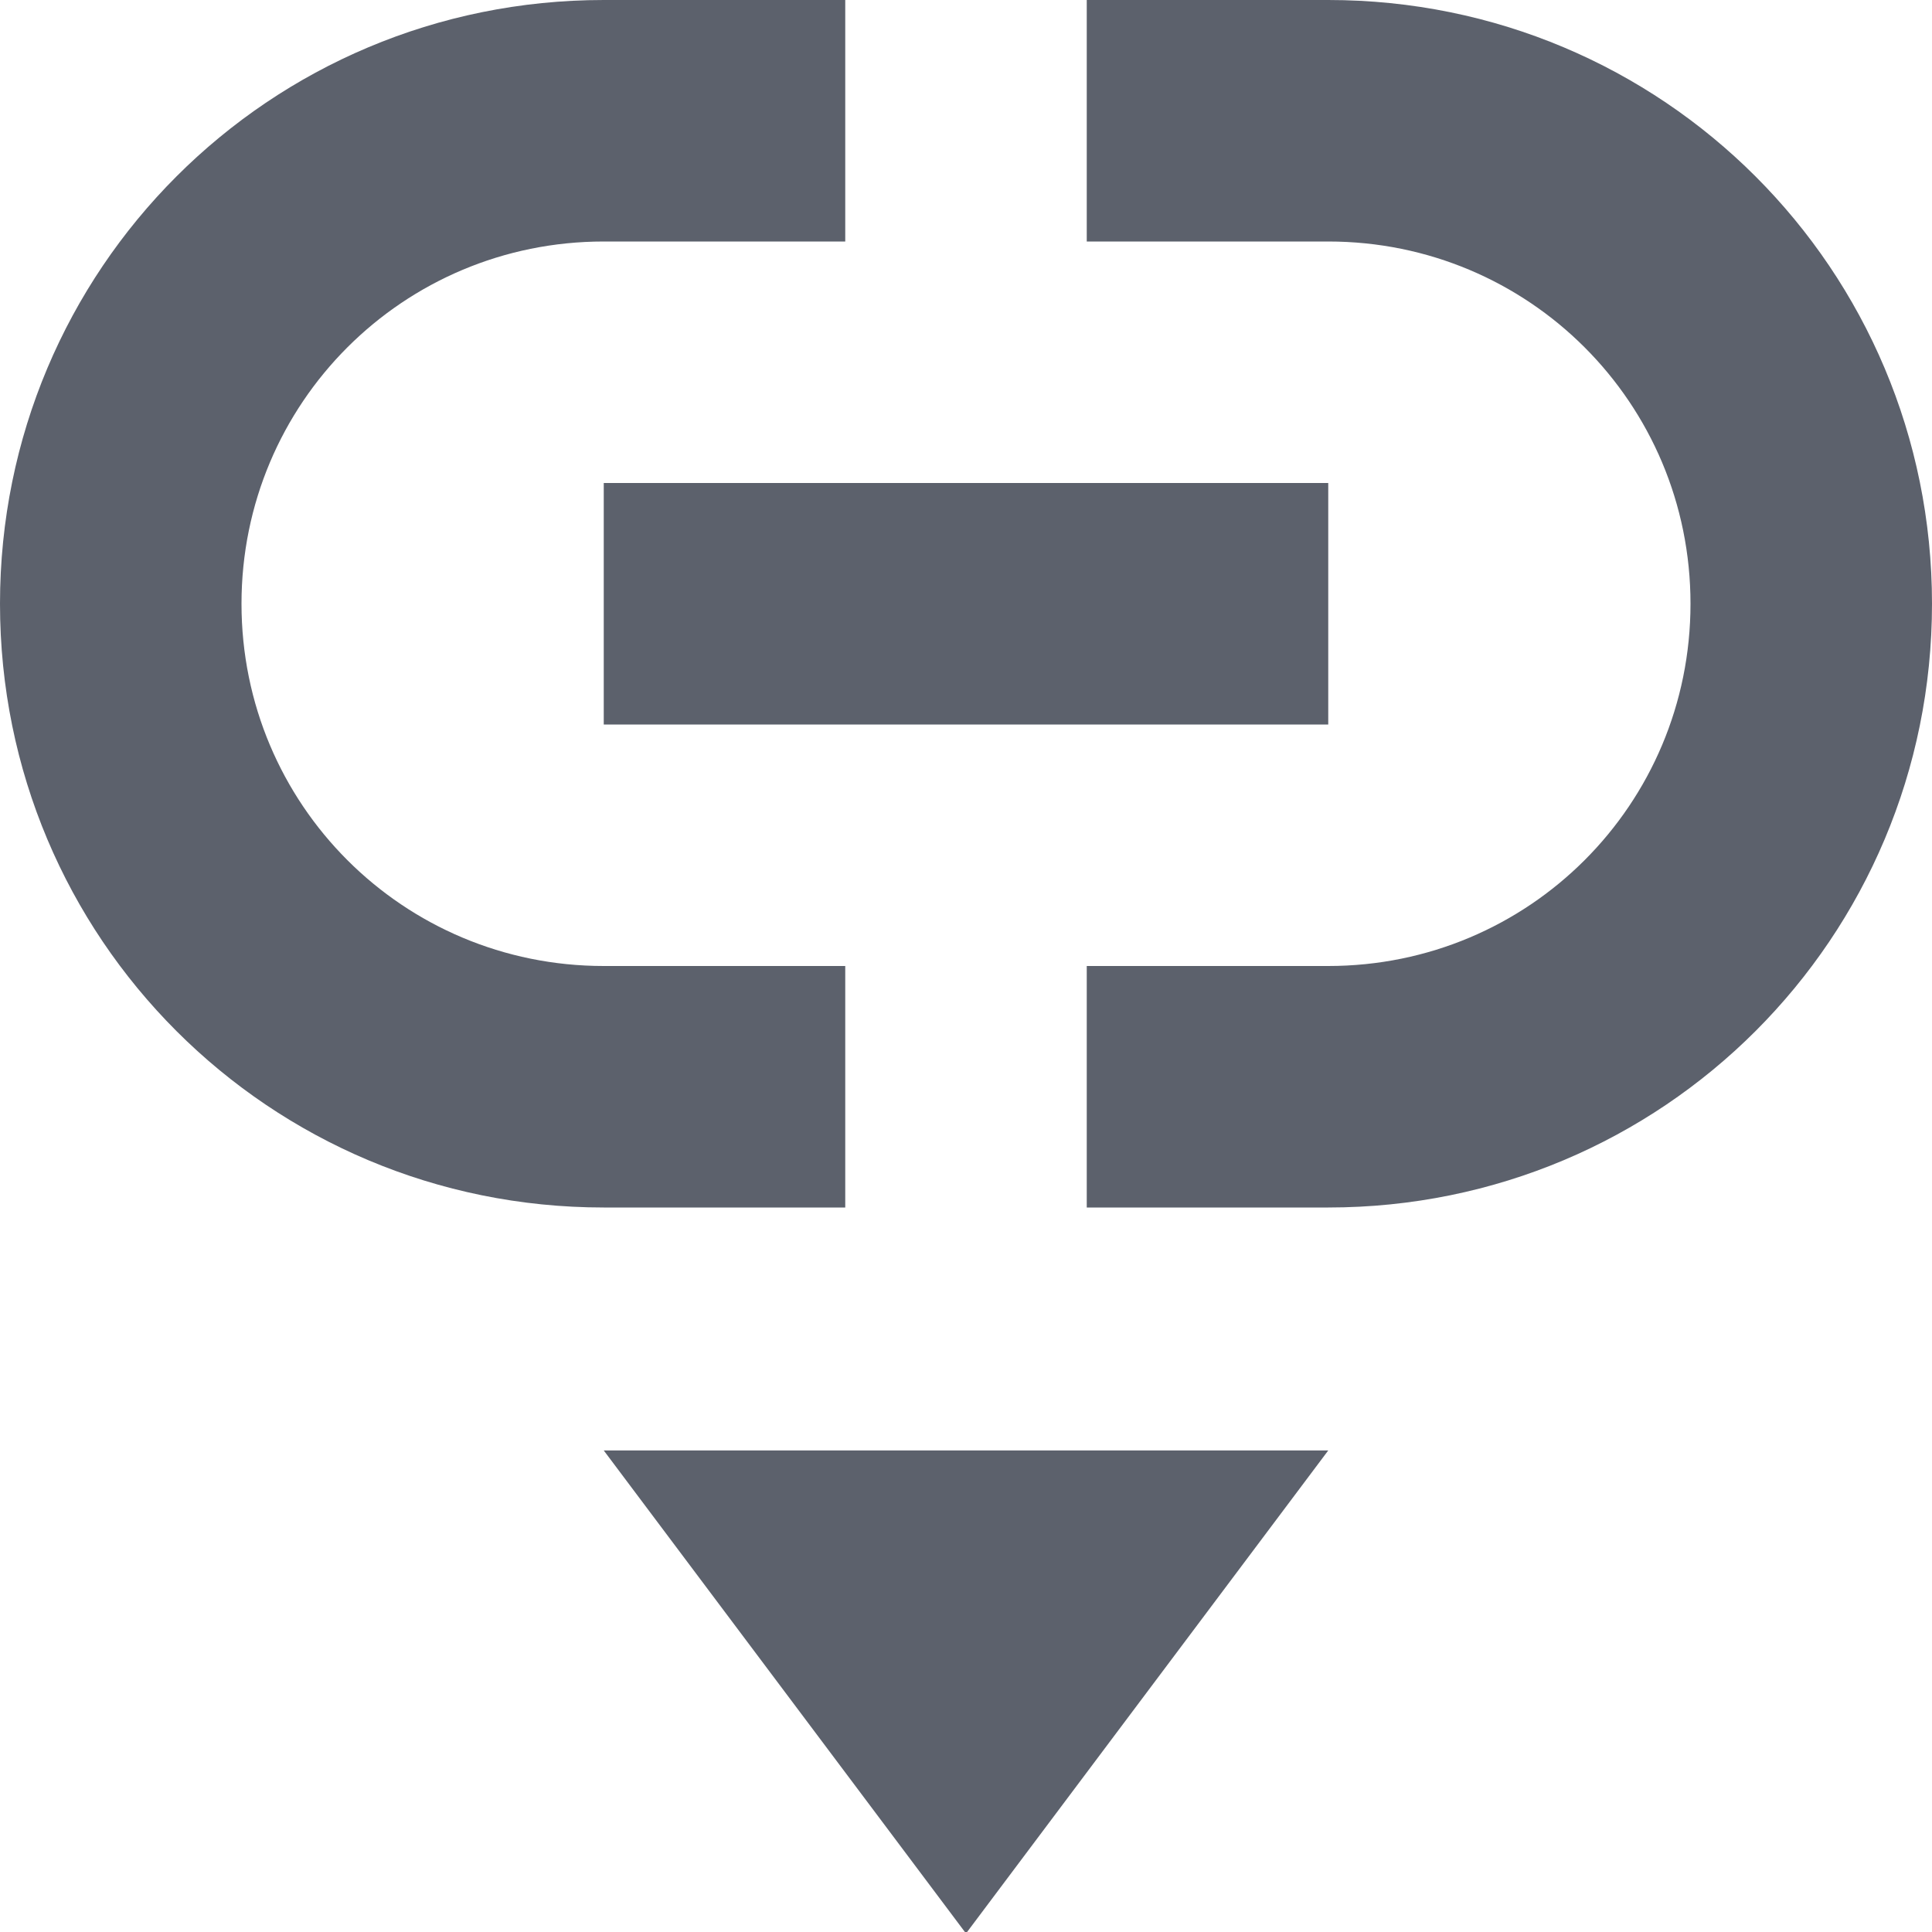
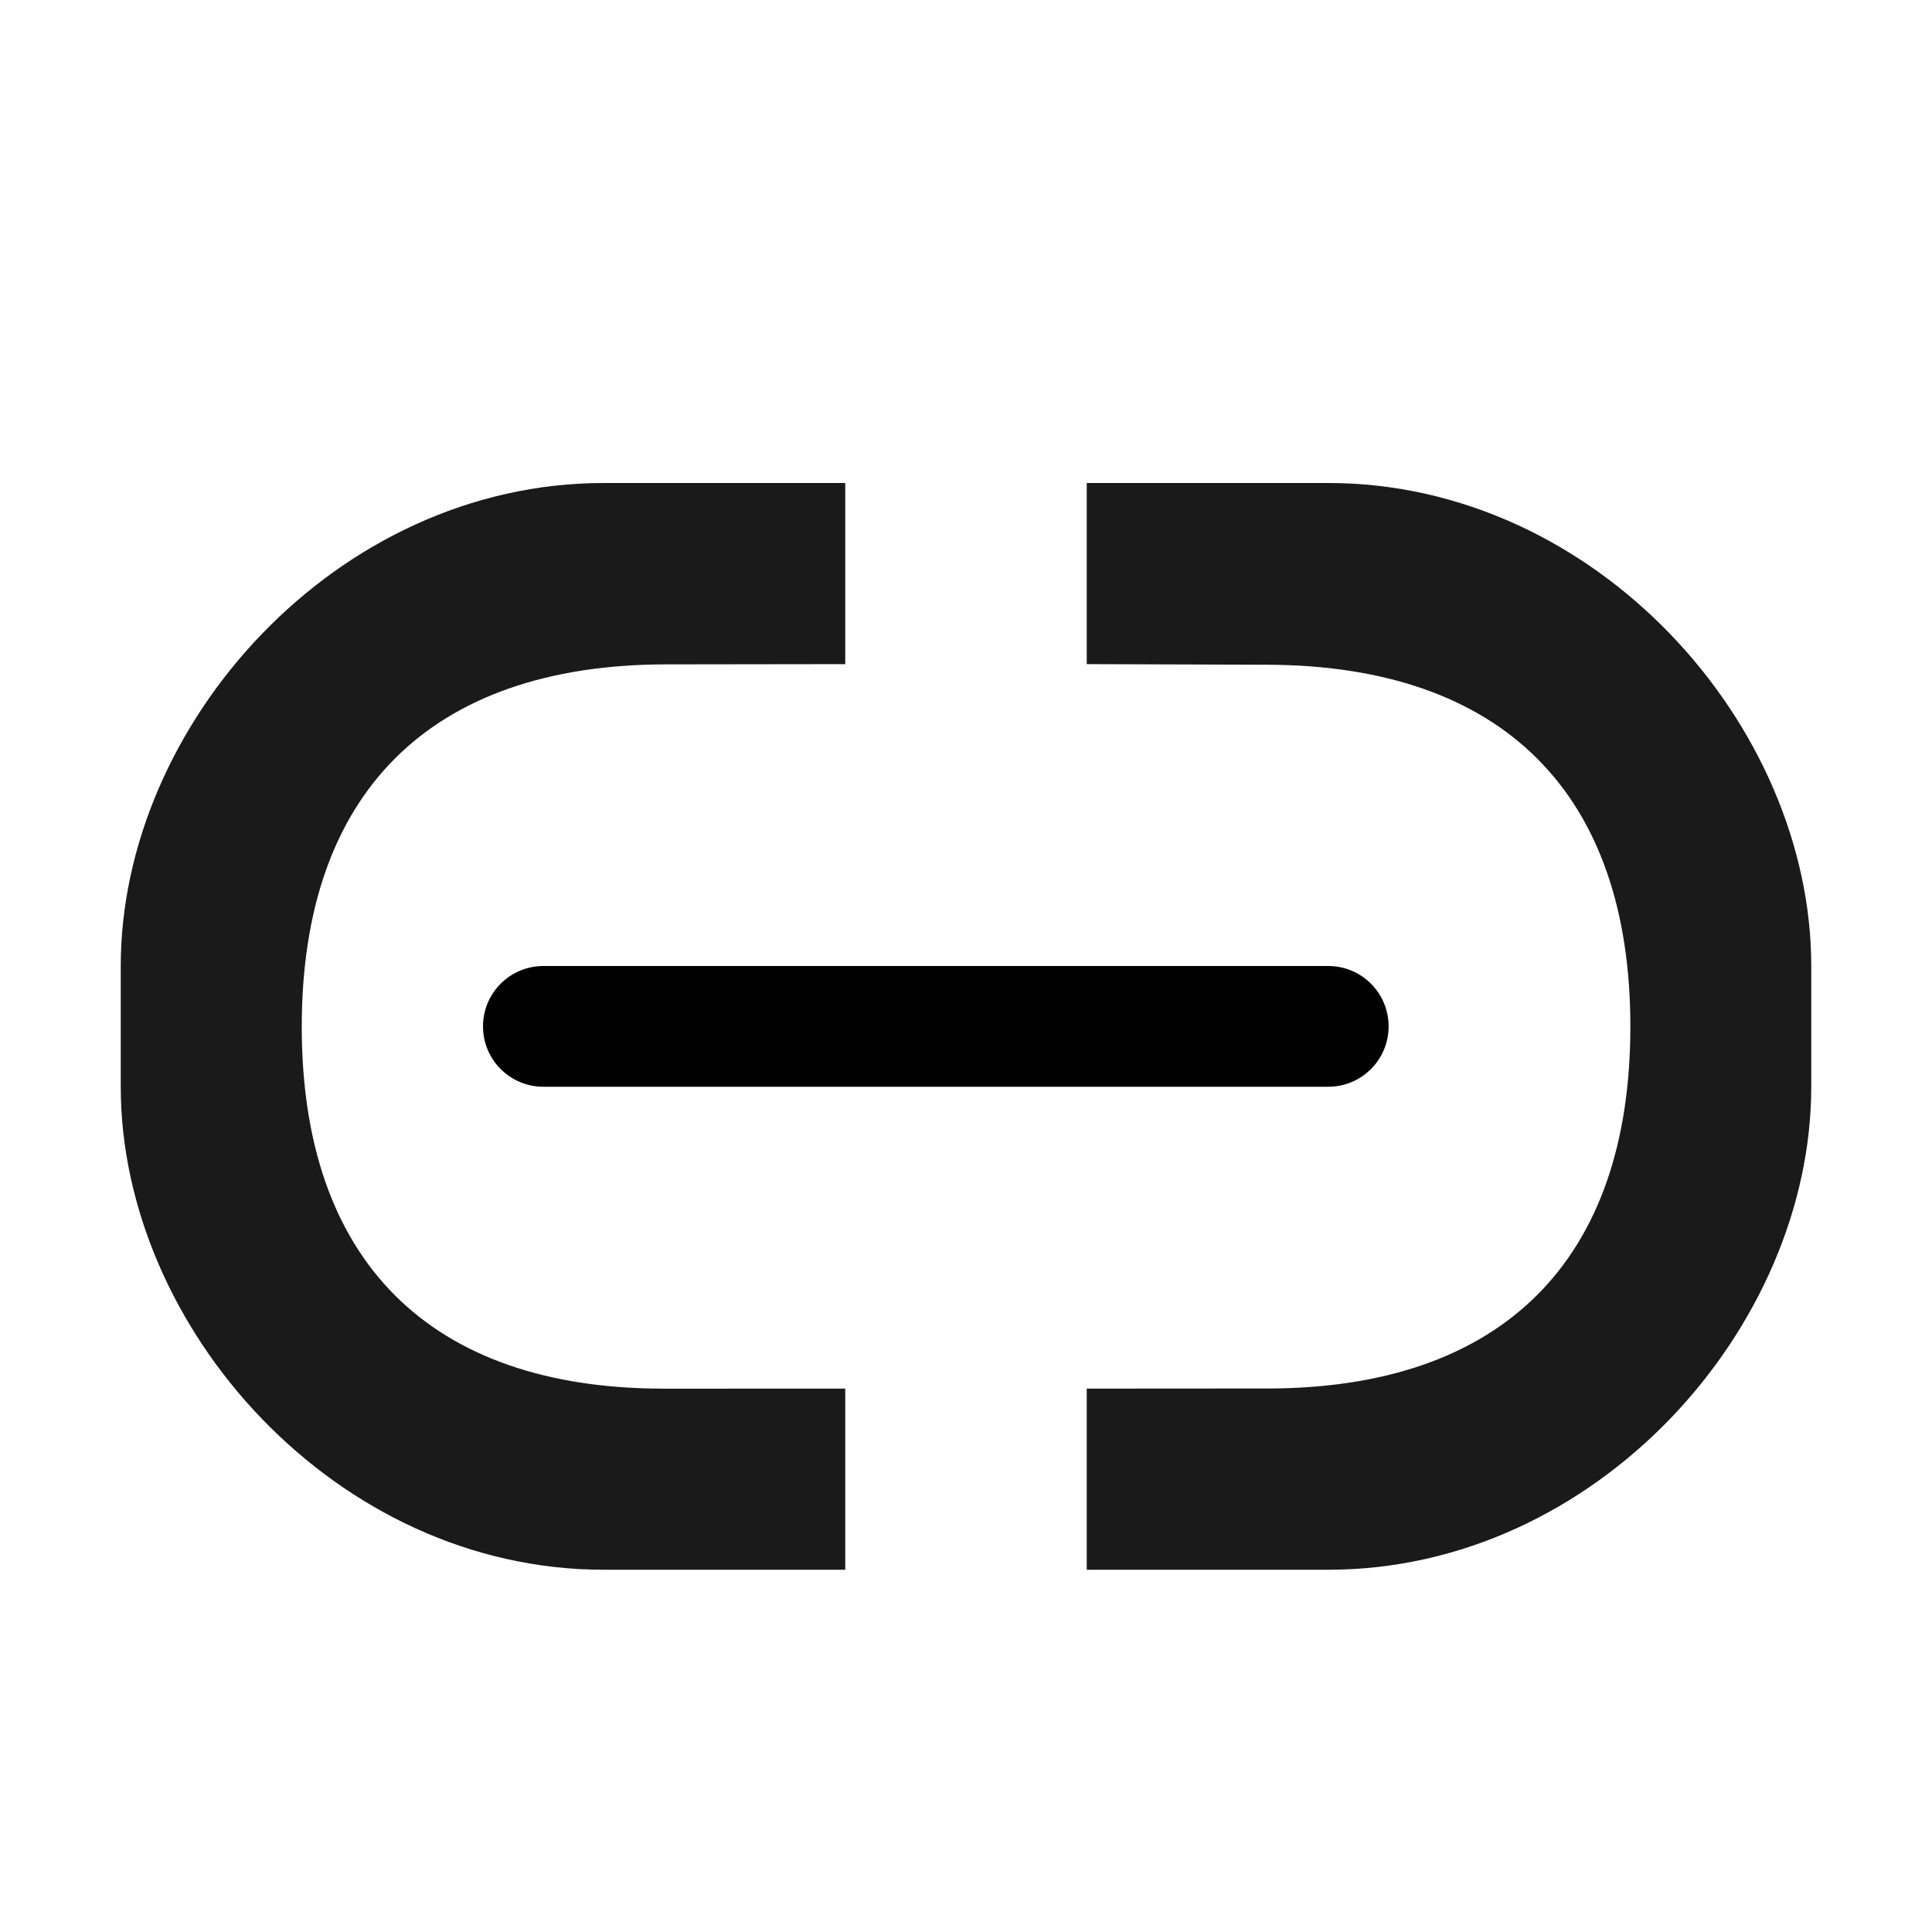
- <svg xmlns="http://www.w3.org/2000/svg" width="16" height="16" viewBox="0 0 16 16">
-   <defs>
-     <style id="current-color-scheme" type="text/css">
-    .ColorScheme-Text { color:#5c616c; } .ColorScheme-Highlight { color:#5294e2; }
-   </style>
+ <svg xmlns="http://www.w3.org/2000/svg" viewBox="0 0 16 16" version="1.1" id="svg6">
+   <defs id="defs3051">
+     <style type="text/css" id="current-color-scheme">
+       .ColorScheme-Text {
+         color:#363636;
+       }
+       </style>
  </defs>
-   <path style="fill:currentColor" class="ColorScheme-Text" d="M 5 0 C 2.23 0 0 2.23 0 5 C 0 7.77 2.23 10 5 10 L 7 10 L 7 8 L 5 8 C 3.338 8 2 6.662 2 5 C 2 3.338 3.338 2 5 2 L 7 2 L 7 0 L 5 0 z M 9 0 L 9 2 L 11 2 C 12.662 2 14 3.338 14 5 C 14 6.662 12.662 8 11 8 L 9 8 L 9 10 L 11 10 C 13.77 10 16 7.77 16 5 C 16 2.23 13.77 0 11 0 L 9 0 z M 5 4 L 5 6 L 11 6 L 11 4 L 5 4 z M 5 12.012 L 8 16.012 L 11 12.012 L 5 12.012 z" />
+   <path id="rect847" style="fill:#1a1a1a;fill-opacity:1;stroke-width:5.669;stroke-linecap:round;stroke-linejoin:round" d="m 7,11.5 -1.5,2.56e-4 C 3.561,11.501 2.499,10.442 2.499,8.503 c 0,-1.939 1.066,-2.994 3.005,-3.001 L 7,5.5 V 4 H 5 C 2.784,4 1,6 1,8 v 1 c 0,2 1.784,4 4,4 H 7 Z M 9,13 h 2 c 2.216,0 4,-2 4,-4 V 8 C 15,6 13.216,4 11,4 H 9 v 1.5 l 1.498,0.005 c 1.939,0.007 3.004,1.058 3.004,2.997 0,1.939 -1.063,2.994 -3.002,2.997 L 9,11.5 Z" />
+   <rect style="fill:#010101;stroke-width:5.669;stroke-linecap:round;stroke-linejoin:round" id="rect945" width="7.5" height="1" x="4" y="8" rx="0.5" ry="0.5" />
</svg>
